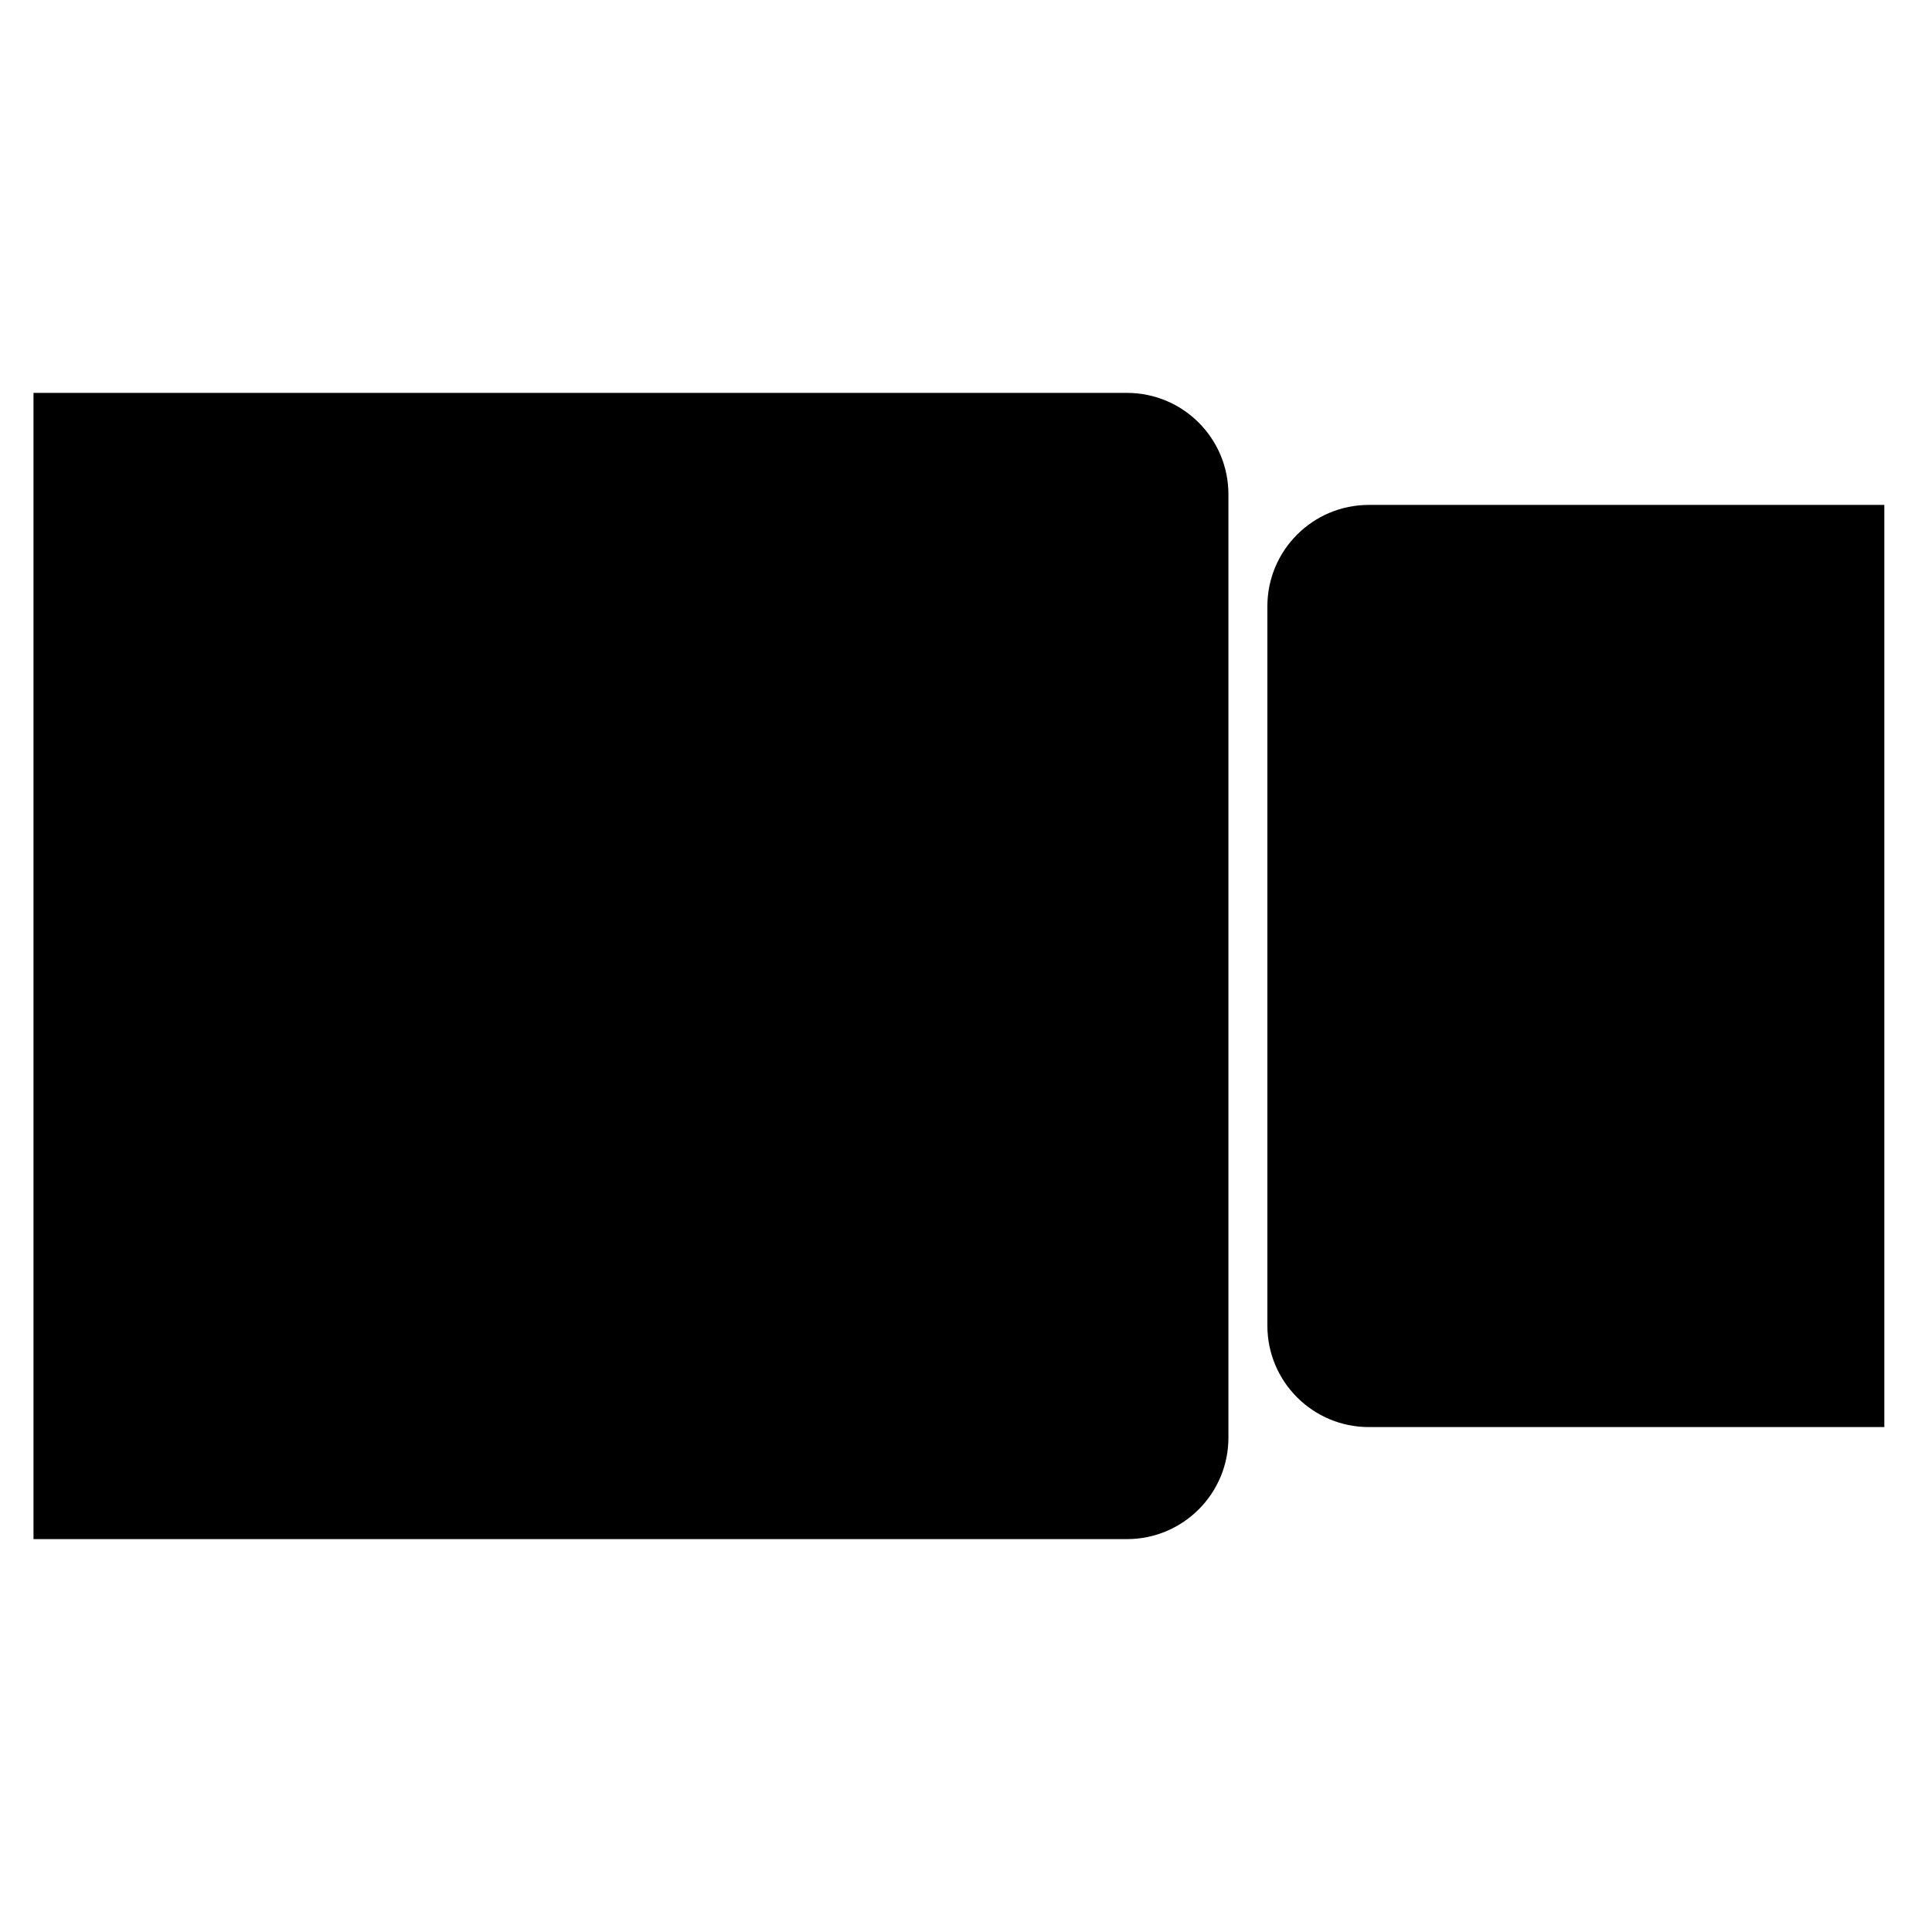
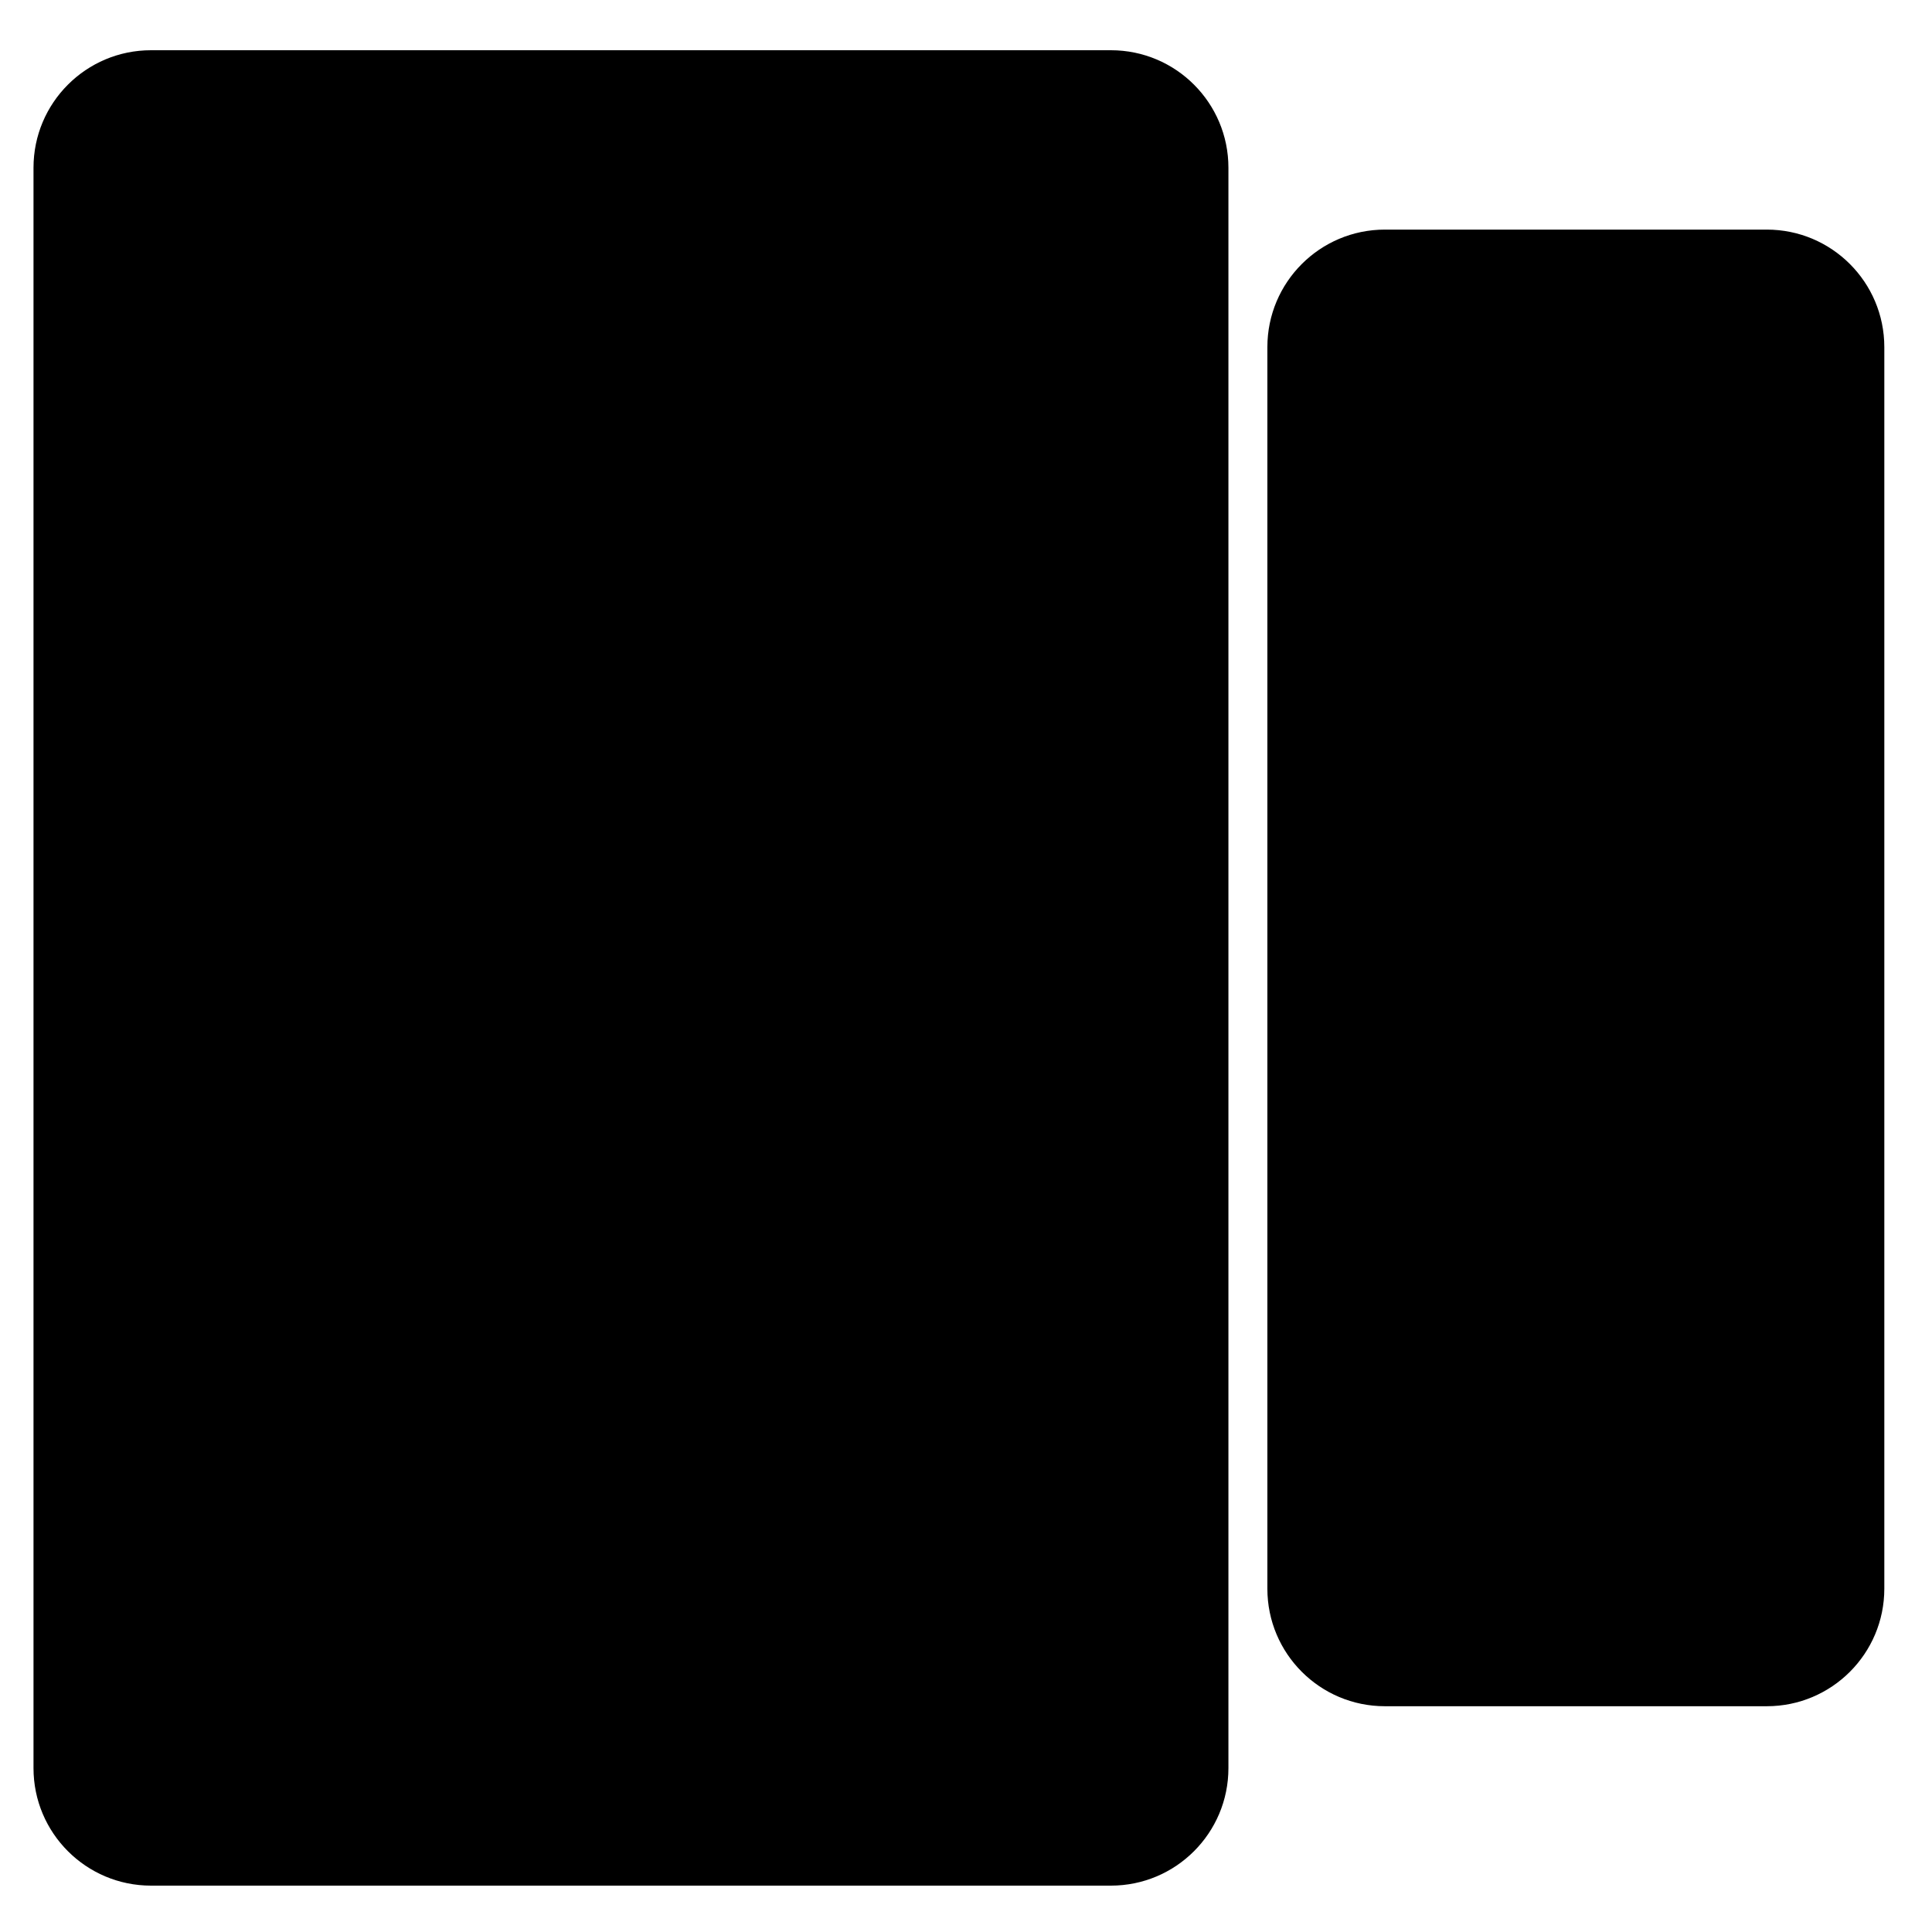
<svg xmlns="http://www.w3.org/2000/svg" viewBox="0 0 1000 1000" fill="currentColor">
-   <path d="M583.31,203.36H17.34v593.28h565.97c29.01,0,52.52-23.51,52.52-52.52V255.88c0-29.01-23.51-52.52-52.52-52.52Z" />
-   <path d="M708.51,261.34c-29.01,0-52.52,23.51-52.52,52.52v372.27c0,29.01,23.51,52.52,52.52,52.52h266.81v-477.31h0s-266.81,0-266.81,0Z" />
+   <rect x="17.34" y="26" width="618.49" height="950" rx="60.83" ry="60.83" />
+   <rect x="655.99" y="118.84" width="319.33" height="764.3" rx="60.83" ry="60.83" />
</svg>
